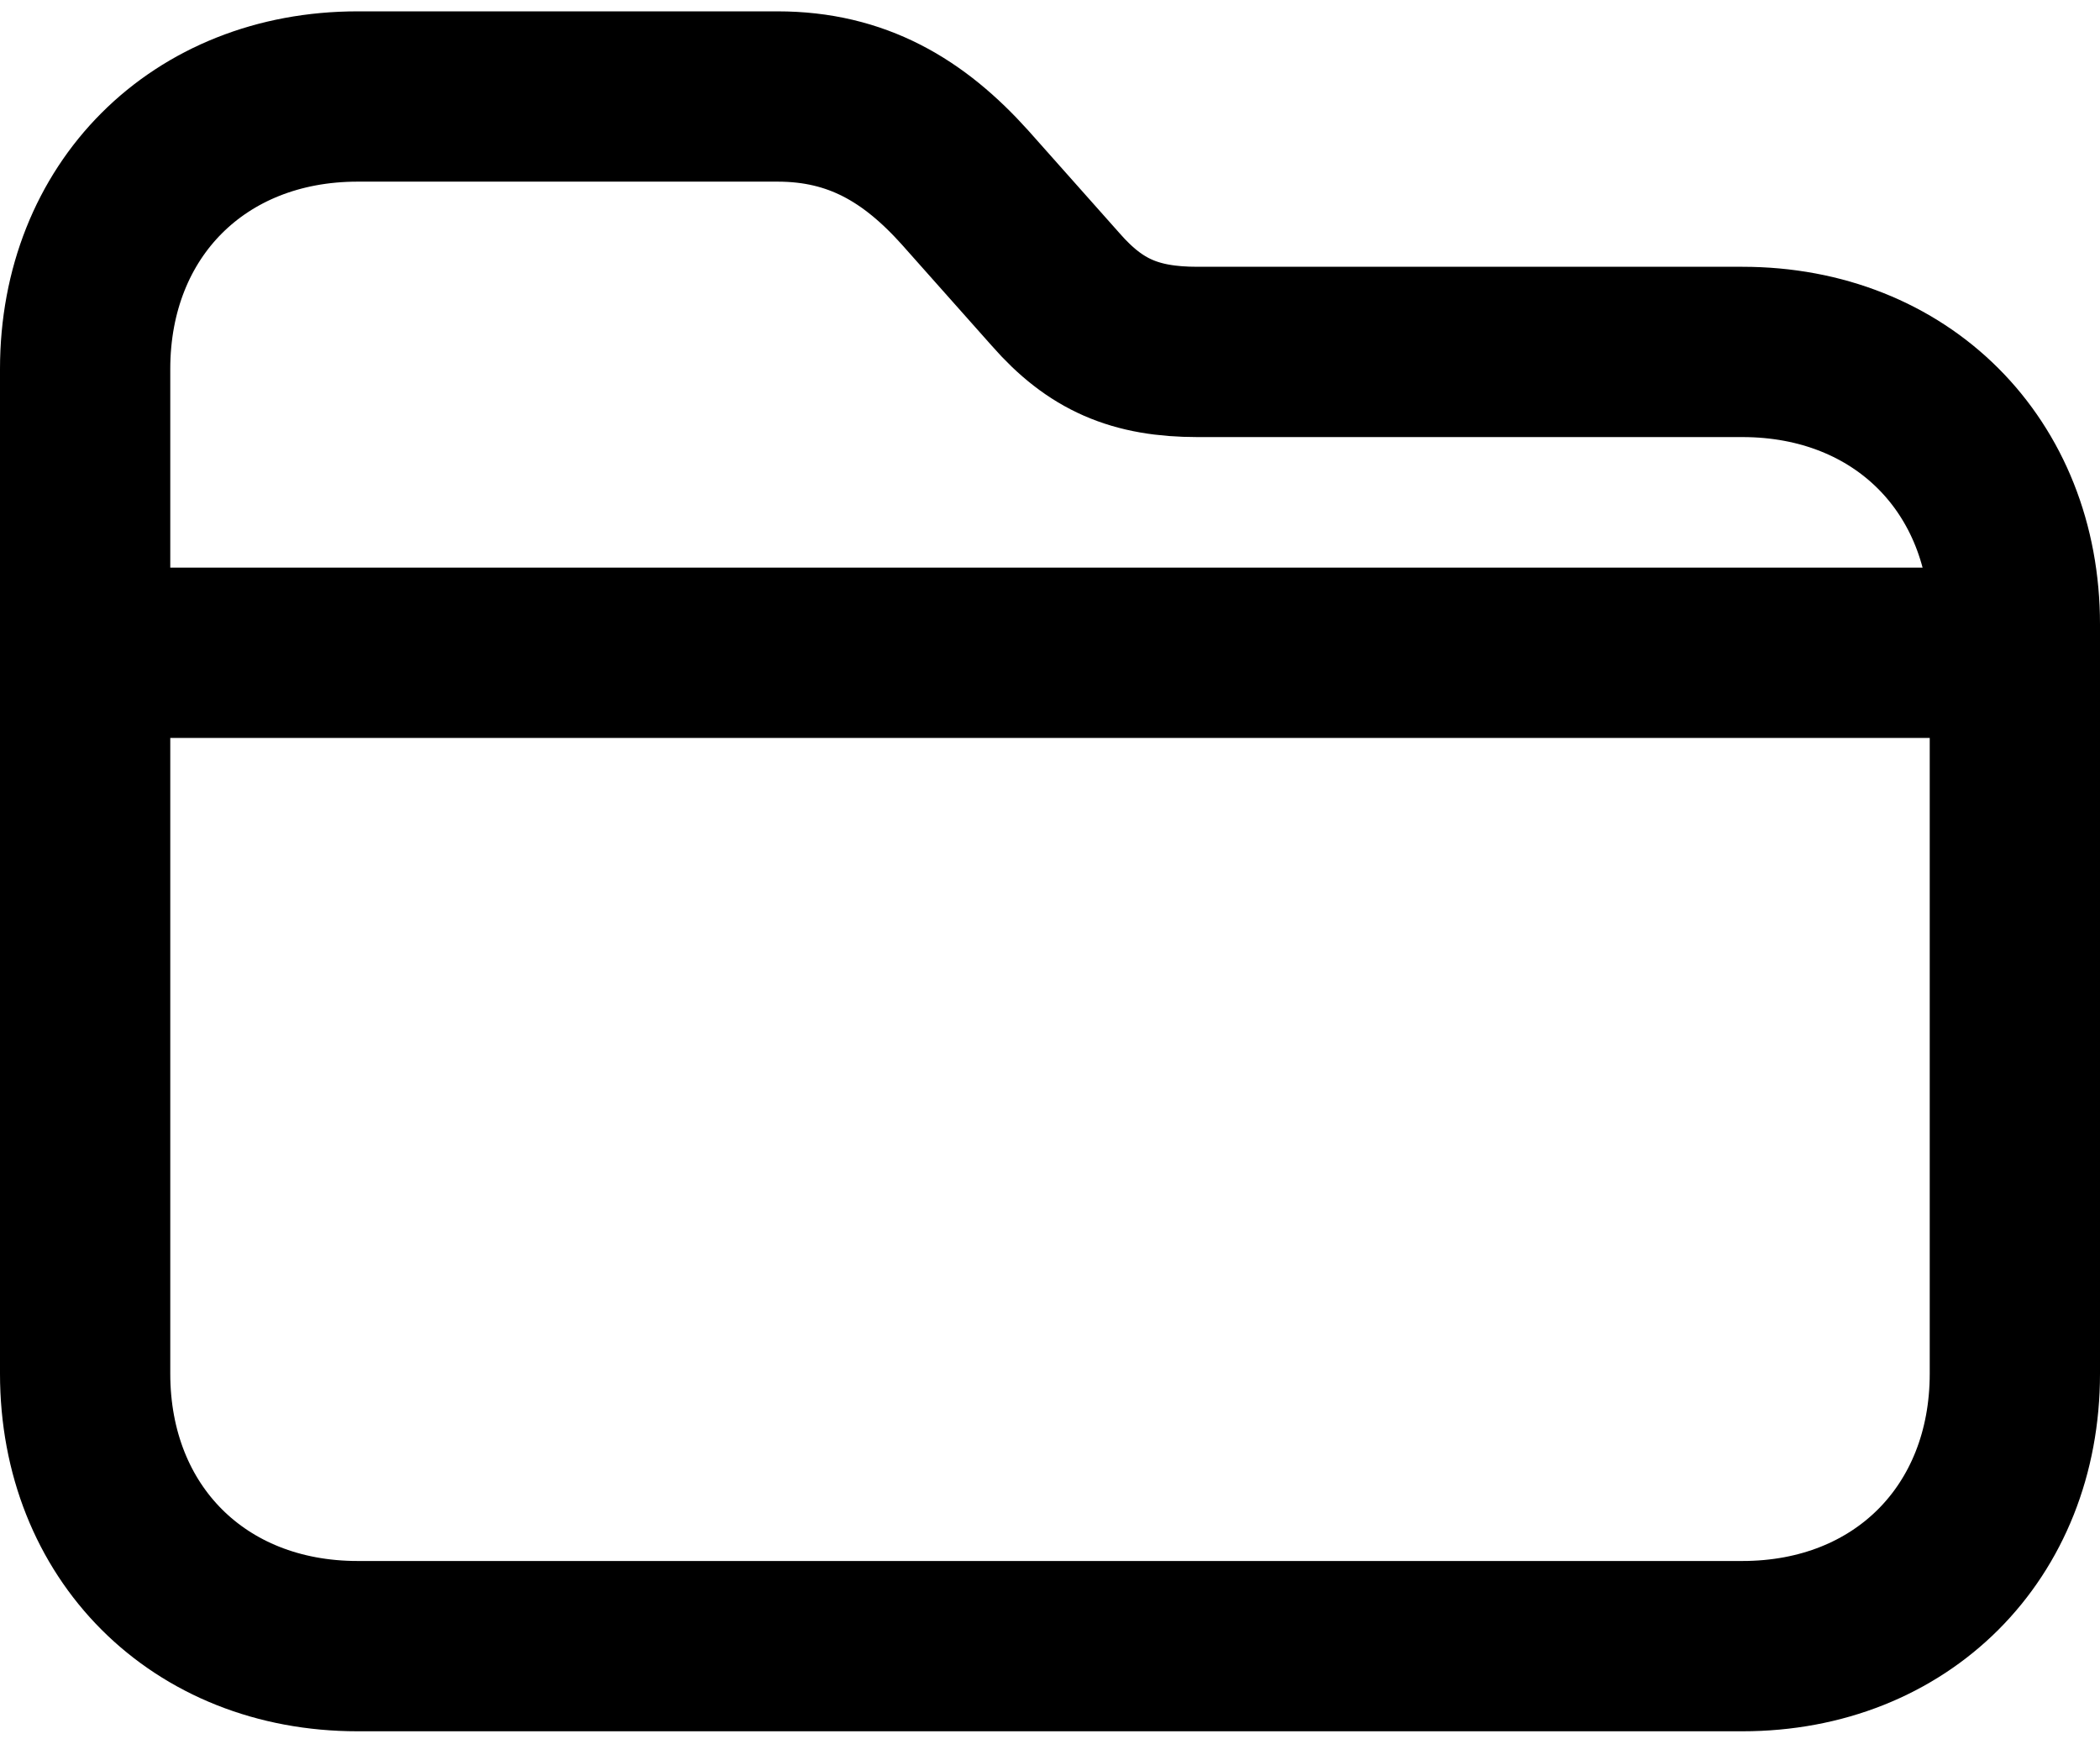
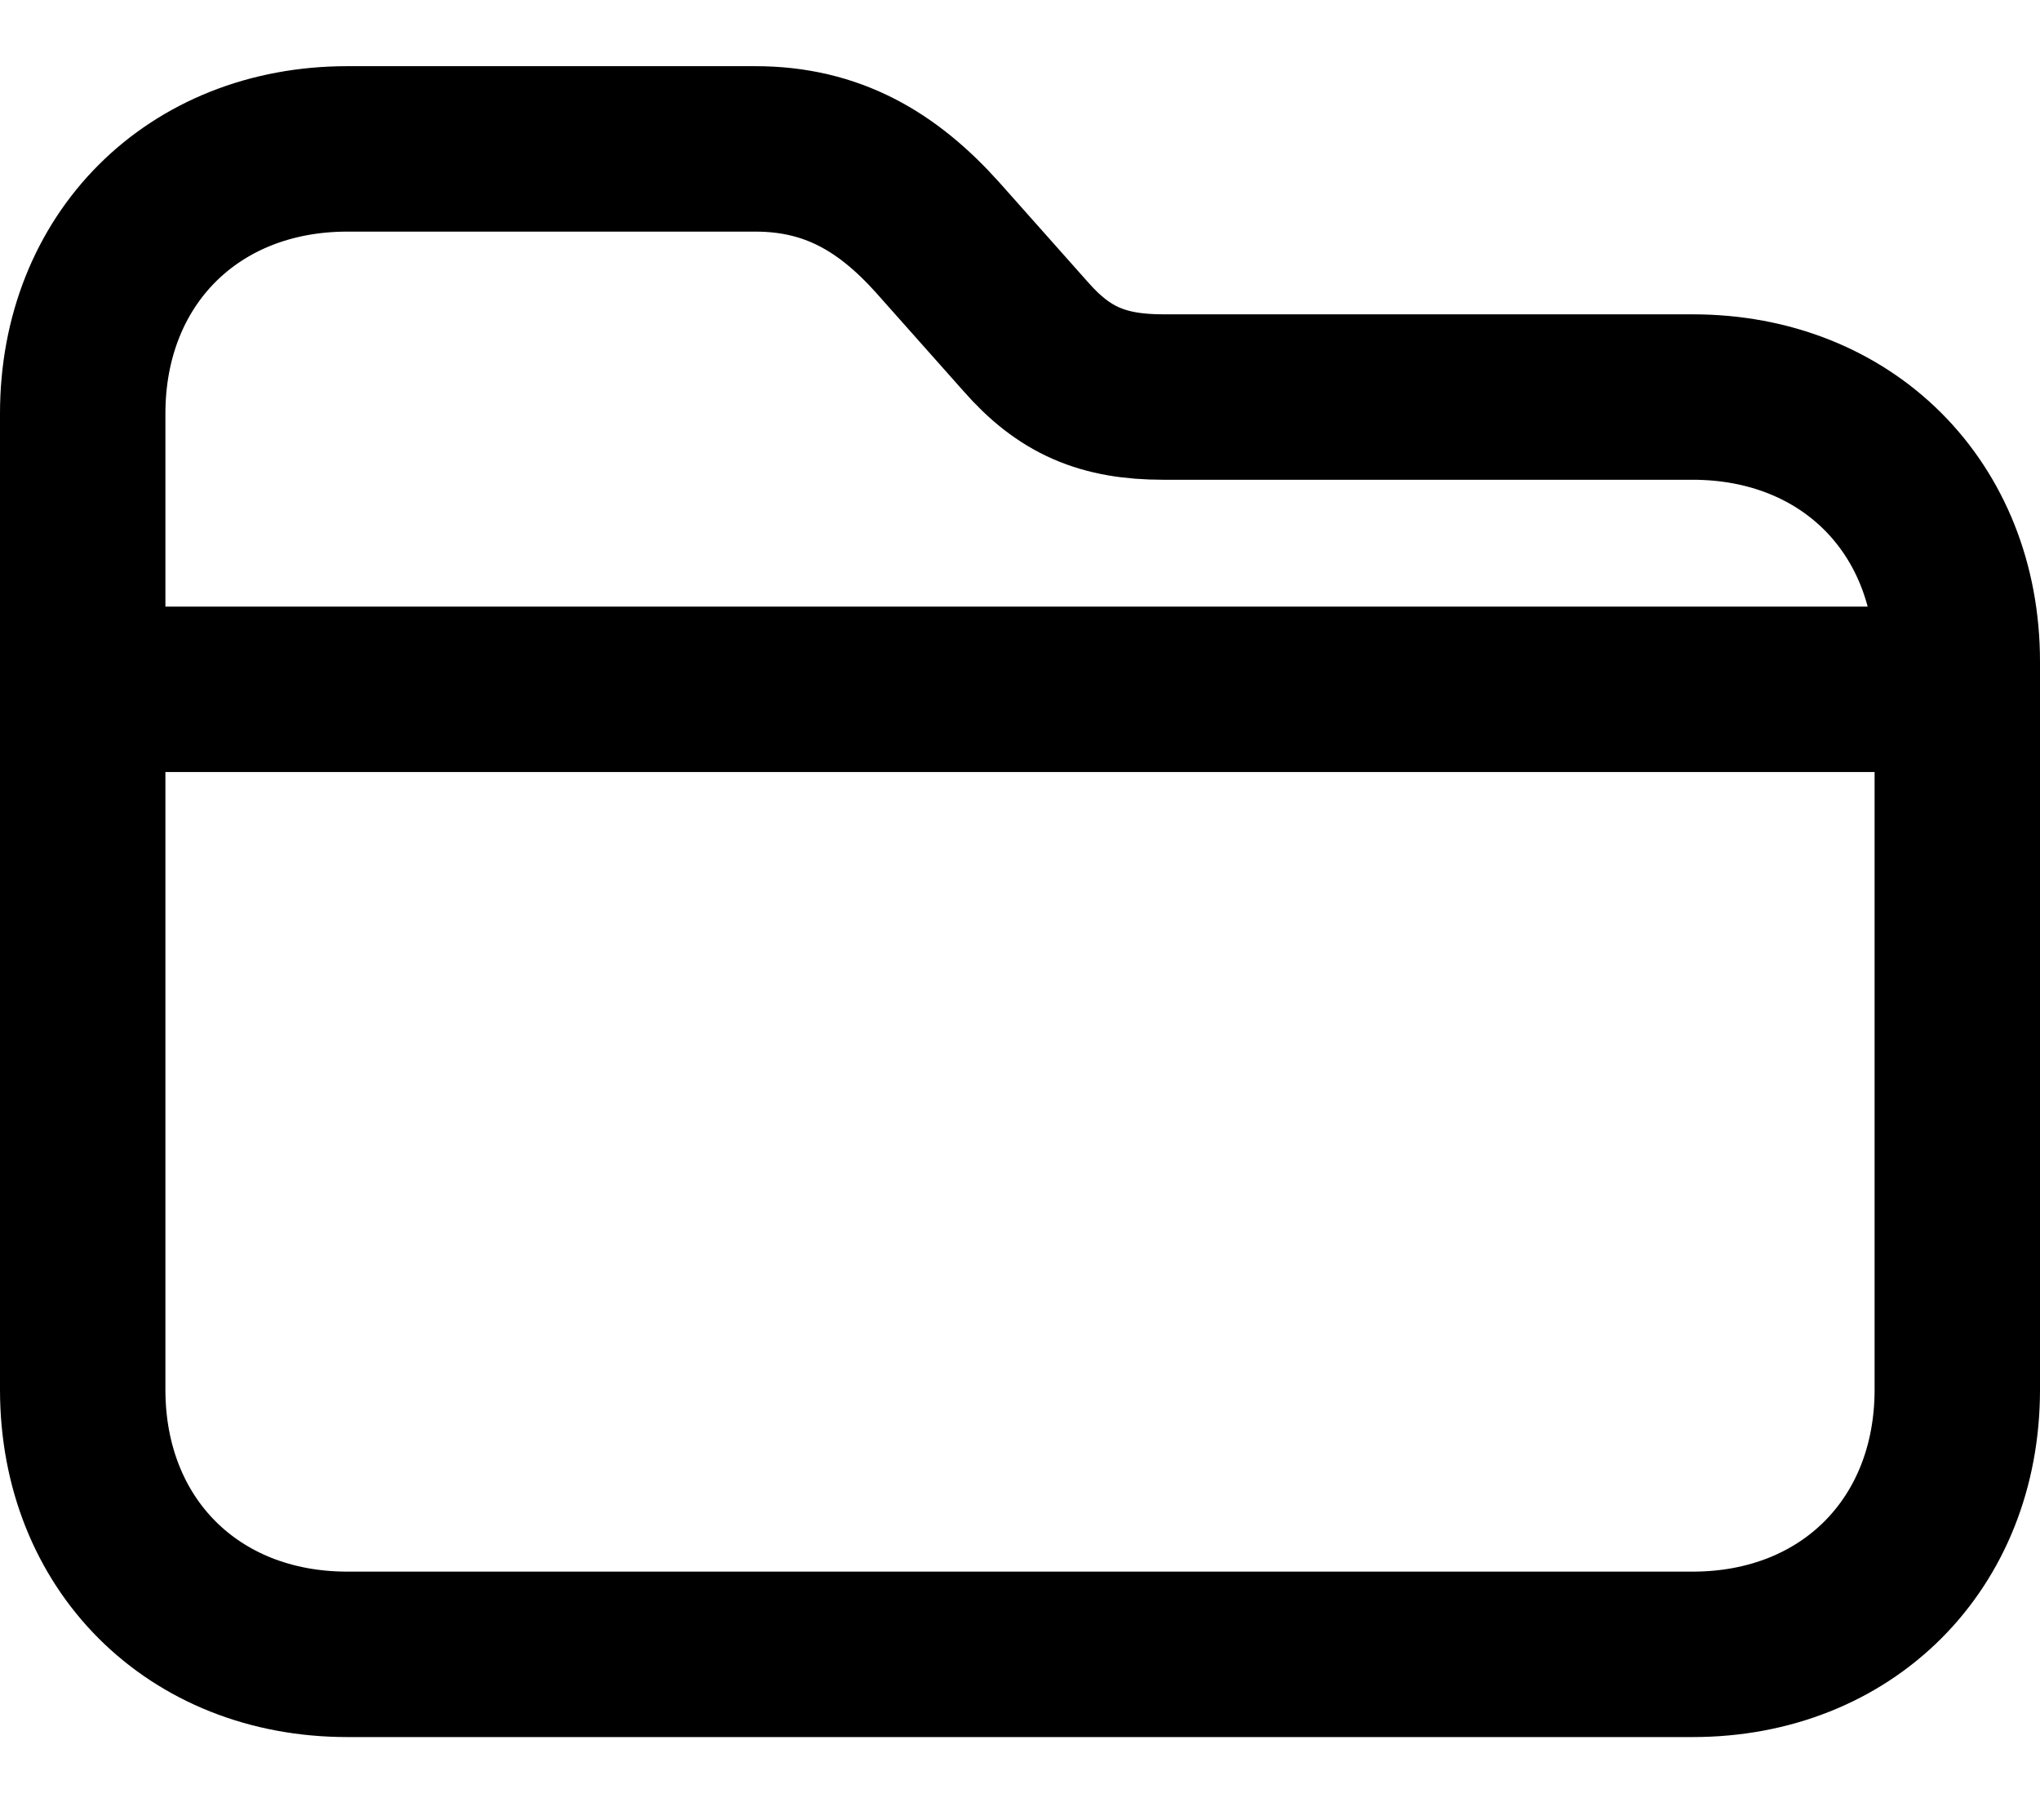
- <svg xmlns="http://www.w3.org/2000/svg" viewBox="0 0 37 31">
+ <svg xmlns="http://www.w3.org/2000/svg" viewBox="0 -1 37 33">
  <g fill="none" stroke="#000" stroke-width="3" stroke-linejoin="round">
    <path d="M1.5 6.5c0-2.8 2-4.8 4.8-4.8h7.4c1.4 0 2.4.6 3.3 1.6l1.6 1.8c.7.8 1.4 1.1 2.5 1.1h9.6c2.8 0 4.8 2 4.8 4.8v13.2c0 2.8-2 4.8-4.8 4.8H6.3c-2.8 0-4.8-2-4.8-4.8z" />
    <path d="M1.5 11.5h34" />
  </g>
</svg>
